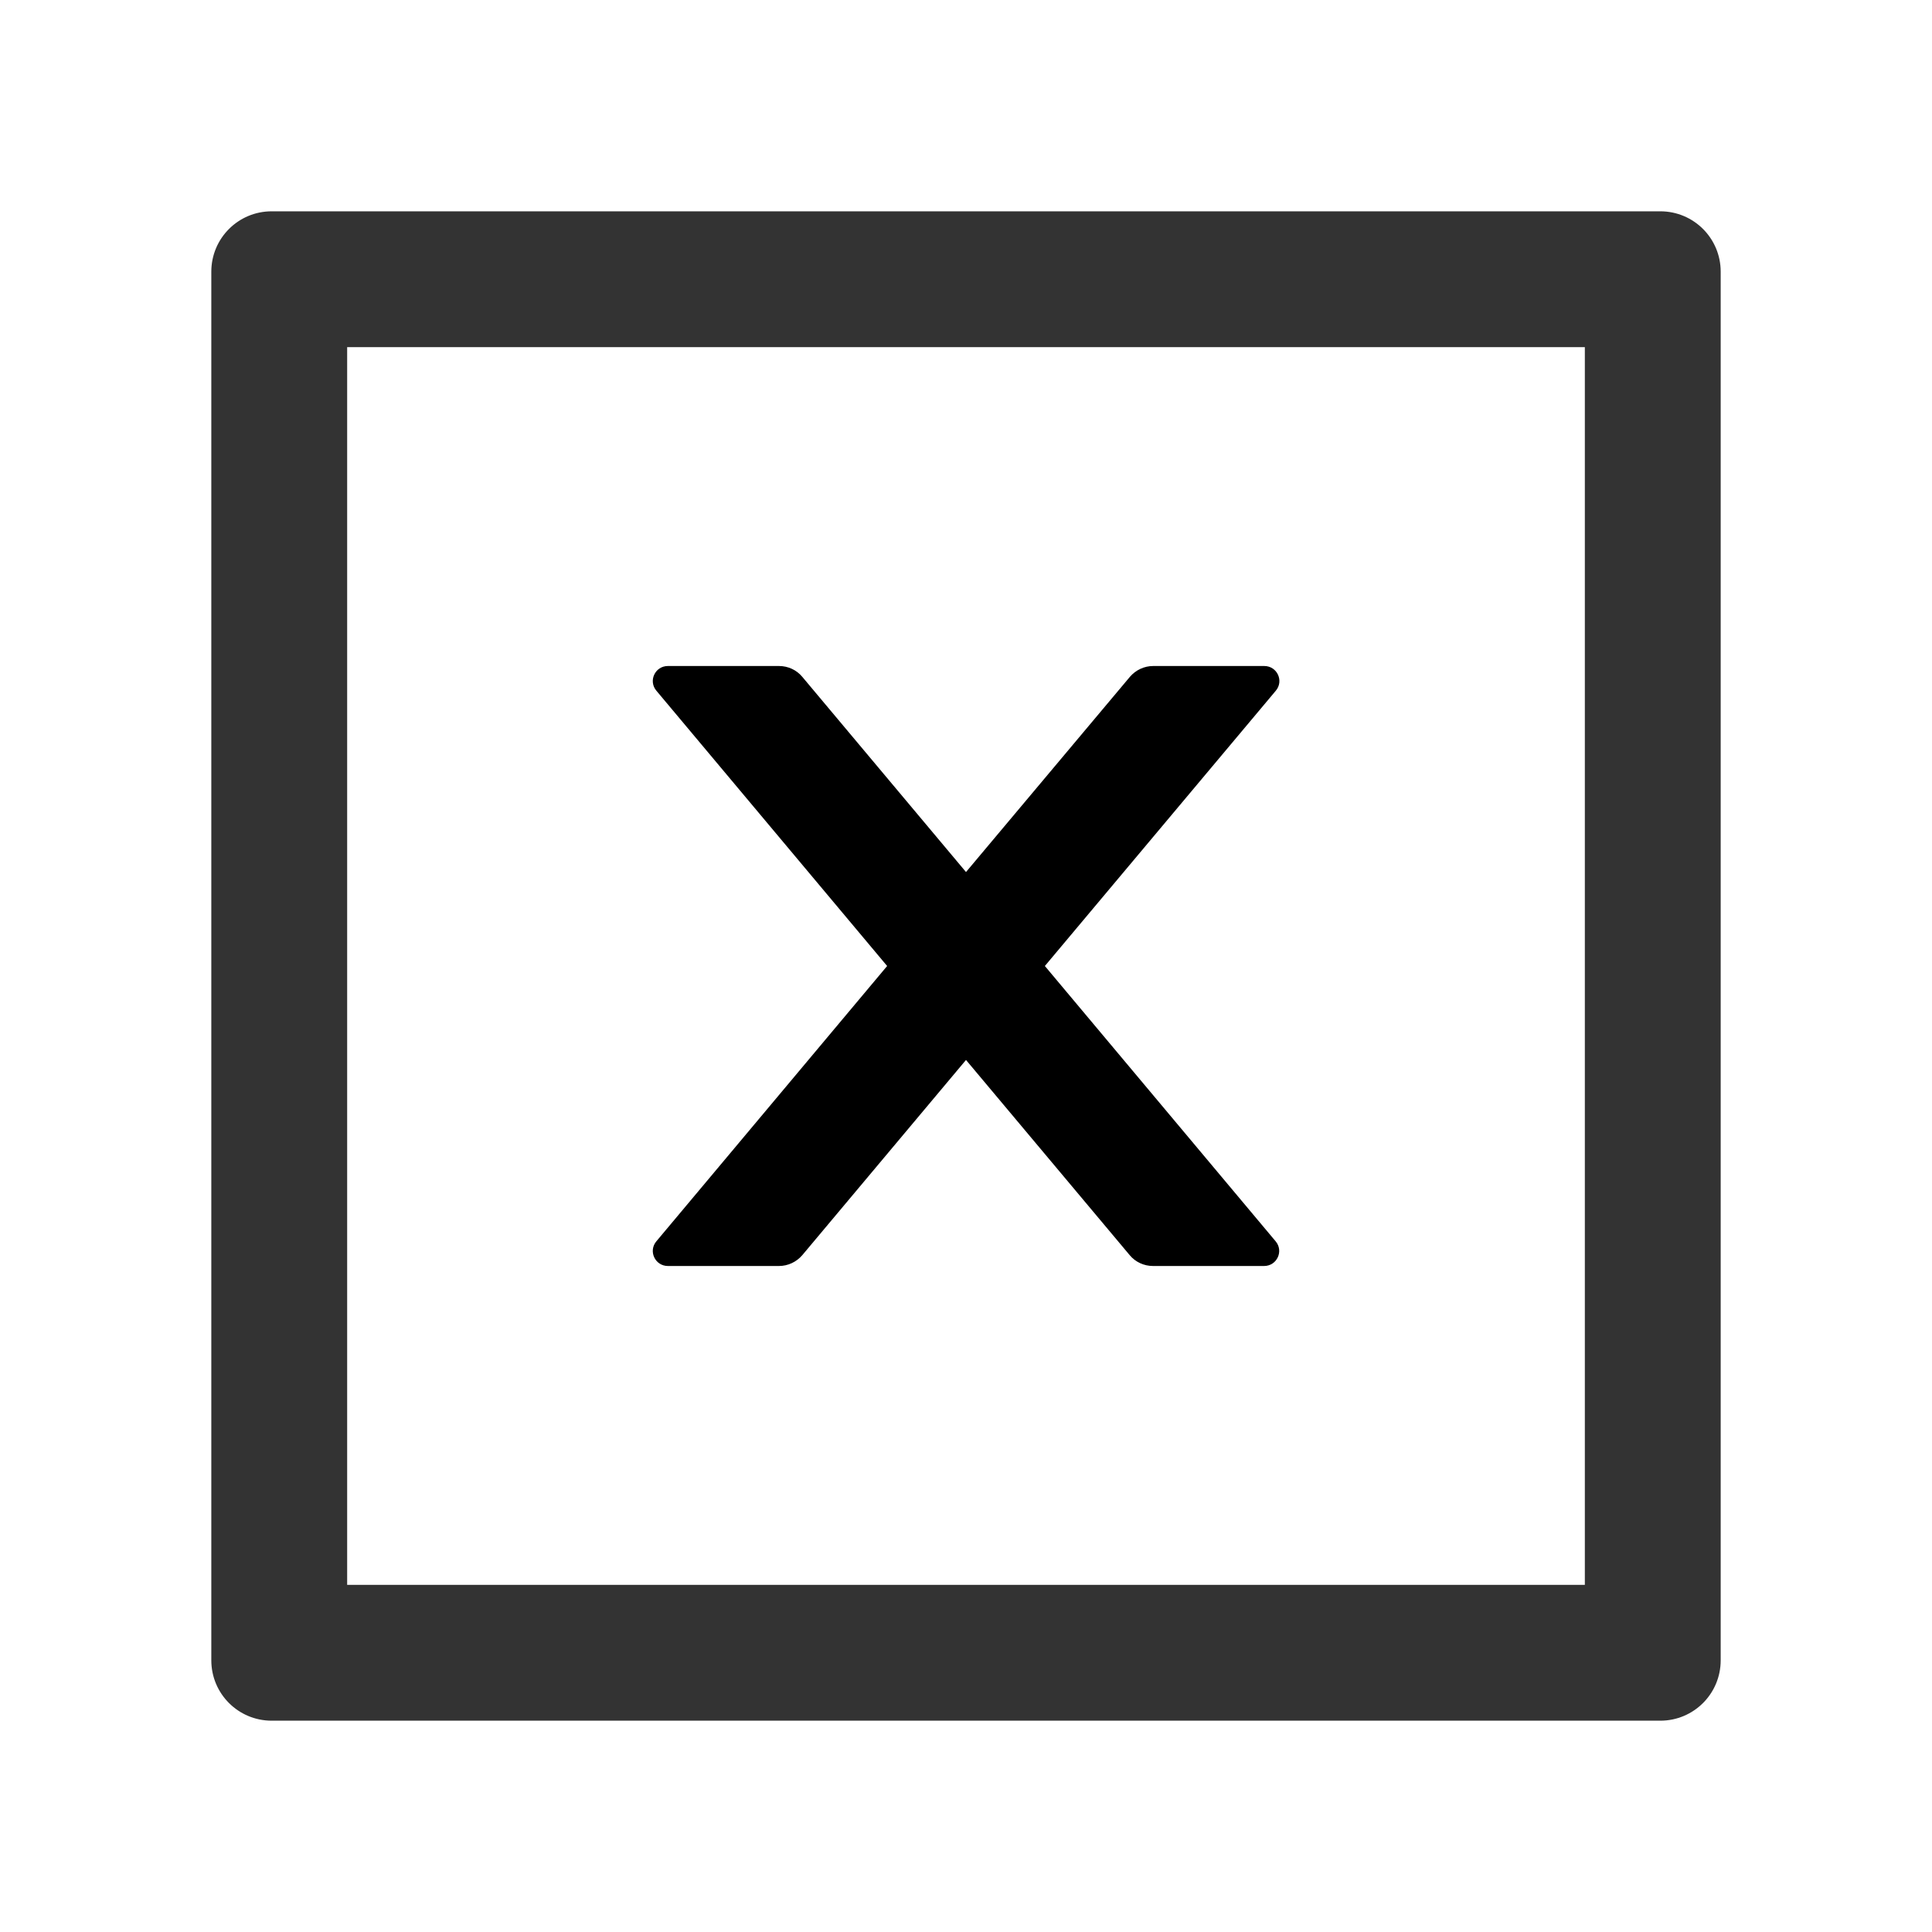
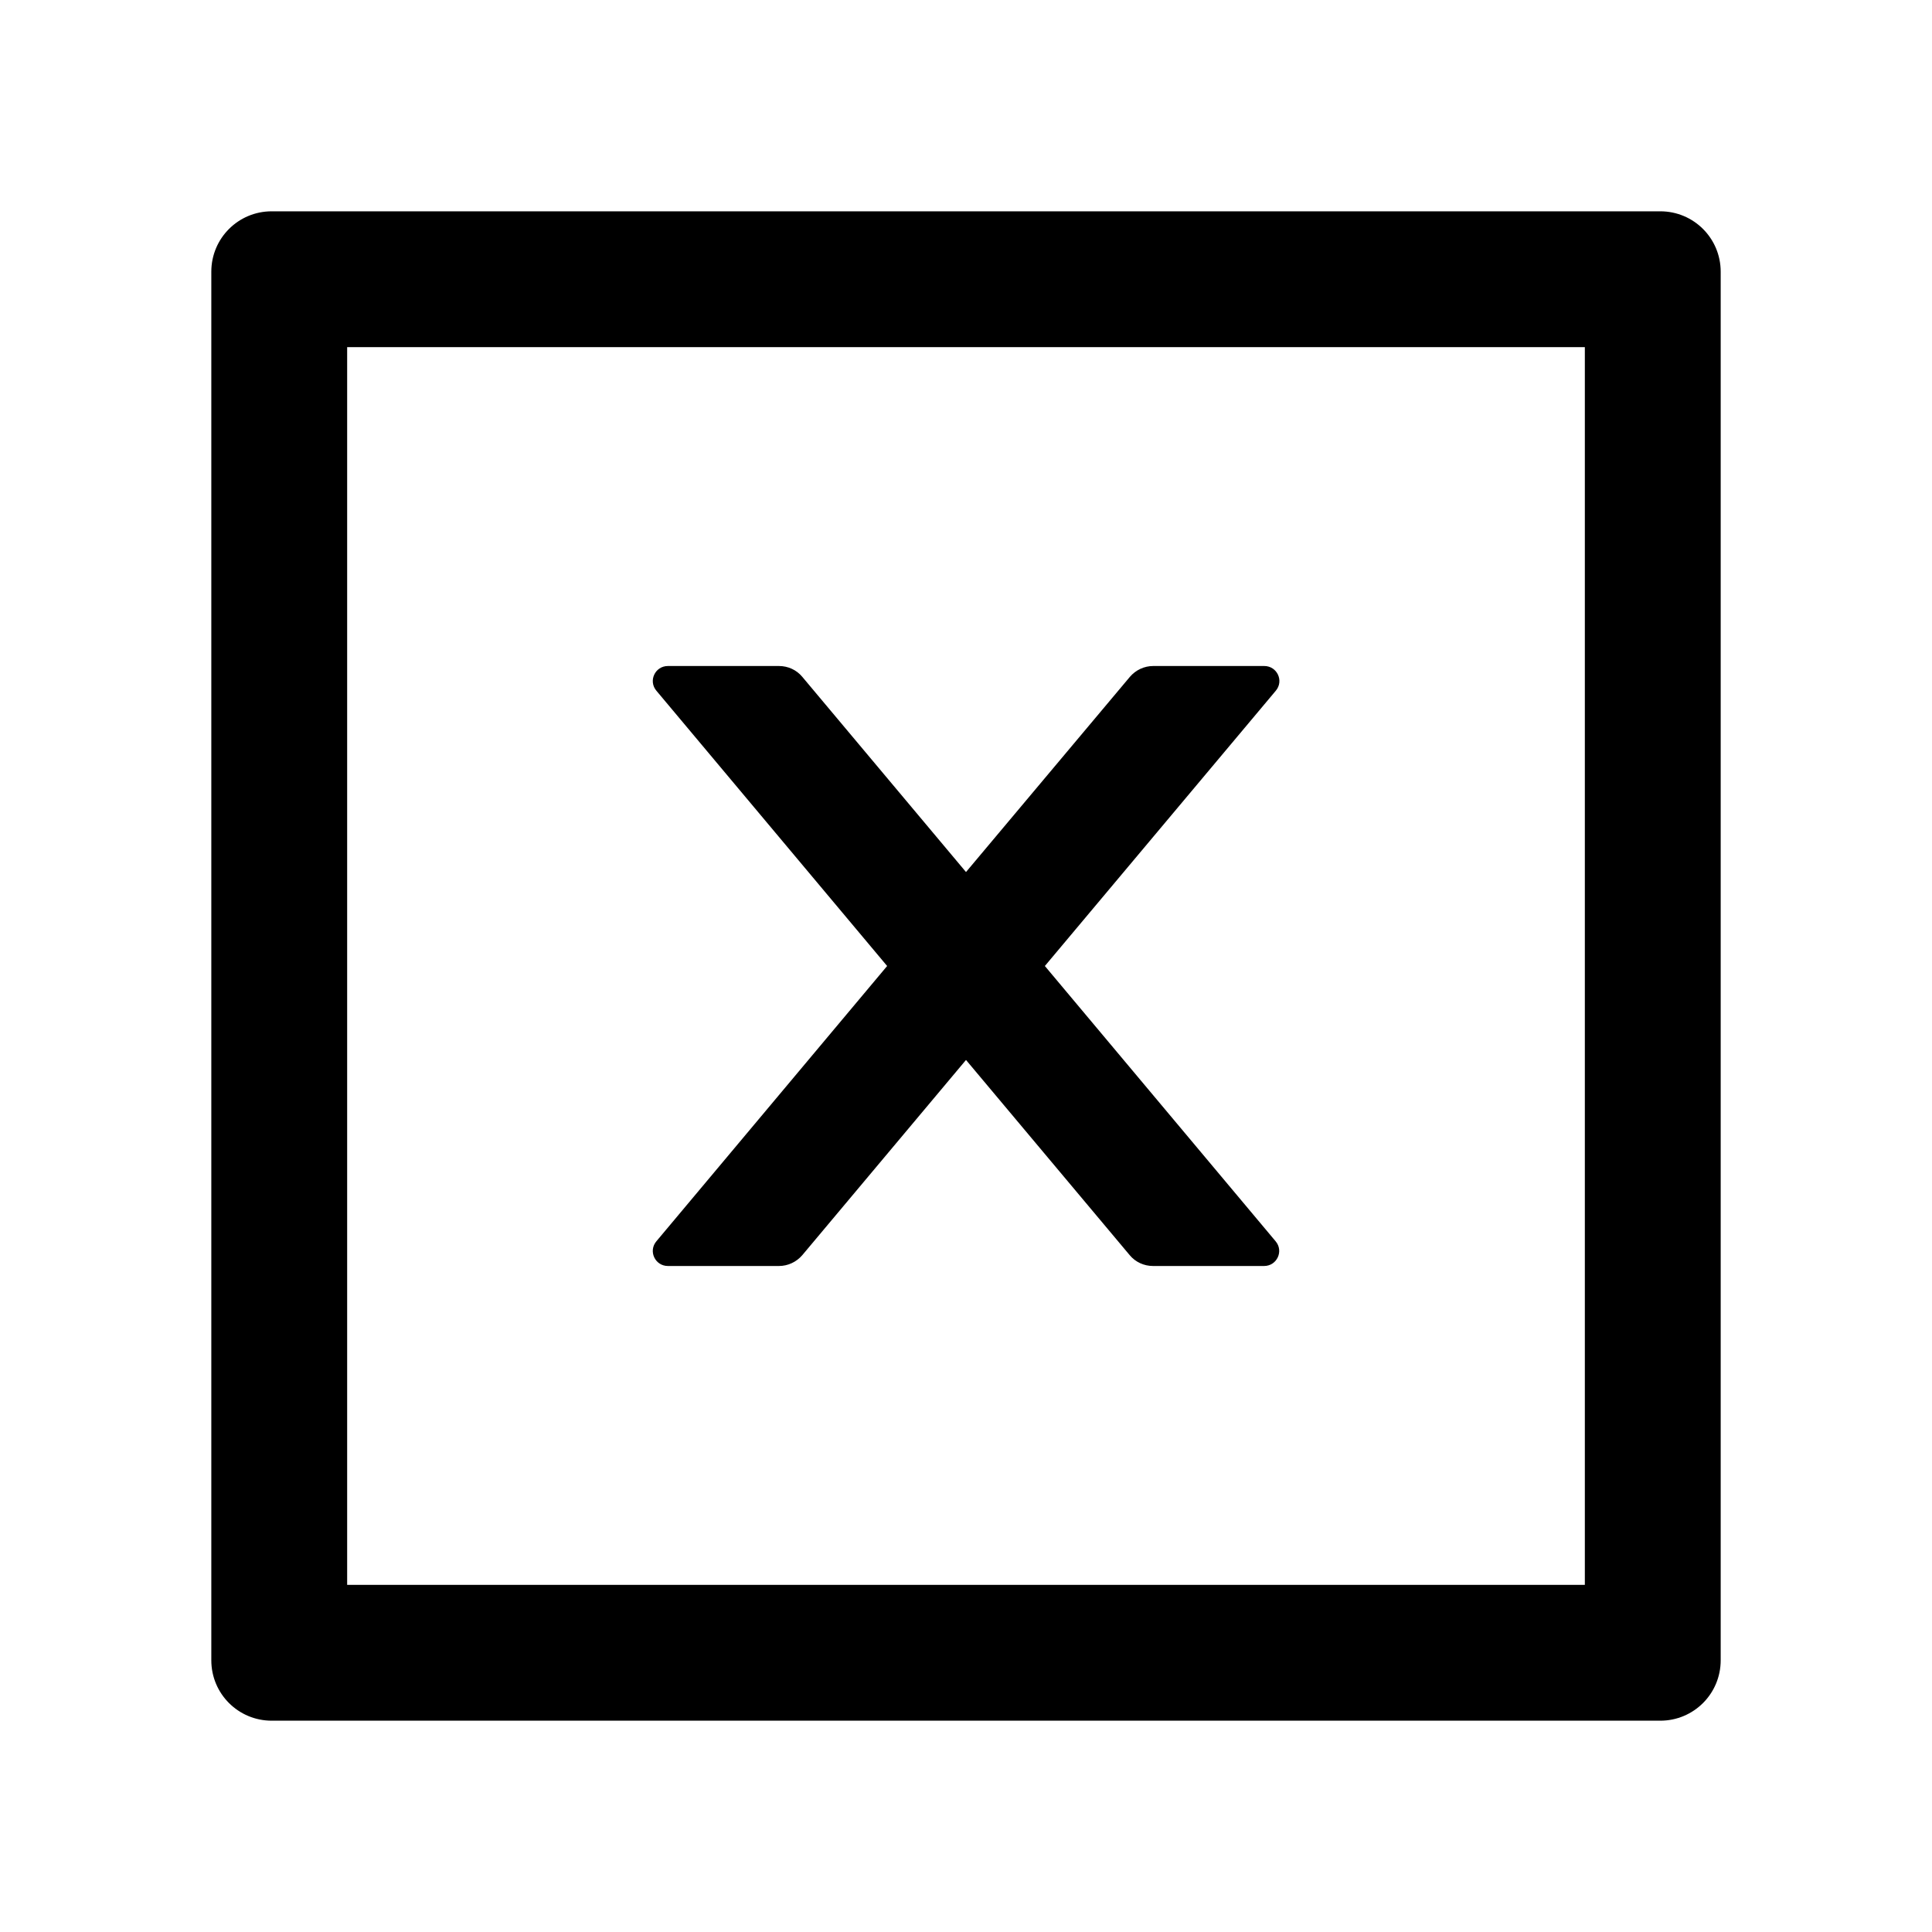
<svg xmlns="http://www.w3.org/2000/svg" class="icon" width="200px" height="200.00px" viewBox="0 0 1024 1024" version="1.1">
  <path d="M354 671h58.9c4.7 0 9.2-2.1 12.3-5.7L512 561.8l86.8 103.5c3 3.6 7.5 5.7 12.3 5.7H670c6.8 0 10.5-7.9 6.1-13.1L553.8 512l122.4-145.9c4.4-5.2 0.7-13.1-6.1-13.1h-58.9c-4.7 0-9.2 2.1-12.3 5.7L512 462.2l-86.8-103.5c-3-3.6-7.5-5.7-12.3-5.7H354c-6.8 0-10.5 7.9-6.1 13.1L470.2 512 347.9 657.9c-4.4 5.2-0.7 13.1 6.1 13.1z" />
-   <path fill="#333333" d="M880 112H144c-17.7 0-32 14.3-32 32v736c0 17.7 14.3 32 32 32h736c17.7 0 32-14.3 32-32V144c0-17.7-14.3-32-32-32z m-40 728H184V184h656v656z" />
+   <path d="M880 112H144c-17.7 0-32 14.3-32 32v736c0 17.7 14.3 32 32 32h736c17.7 0 32-14.3 32-32V144c0-17.7-14.3-32-32-32z m-40 728H184V184h656v656z" />
</svg>
